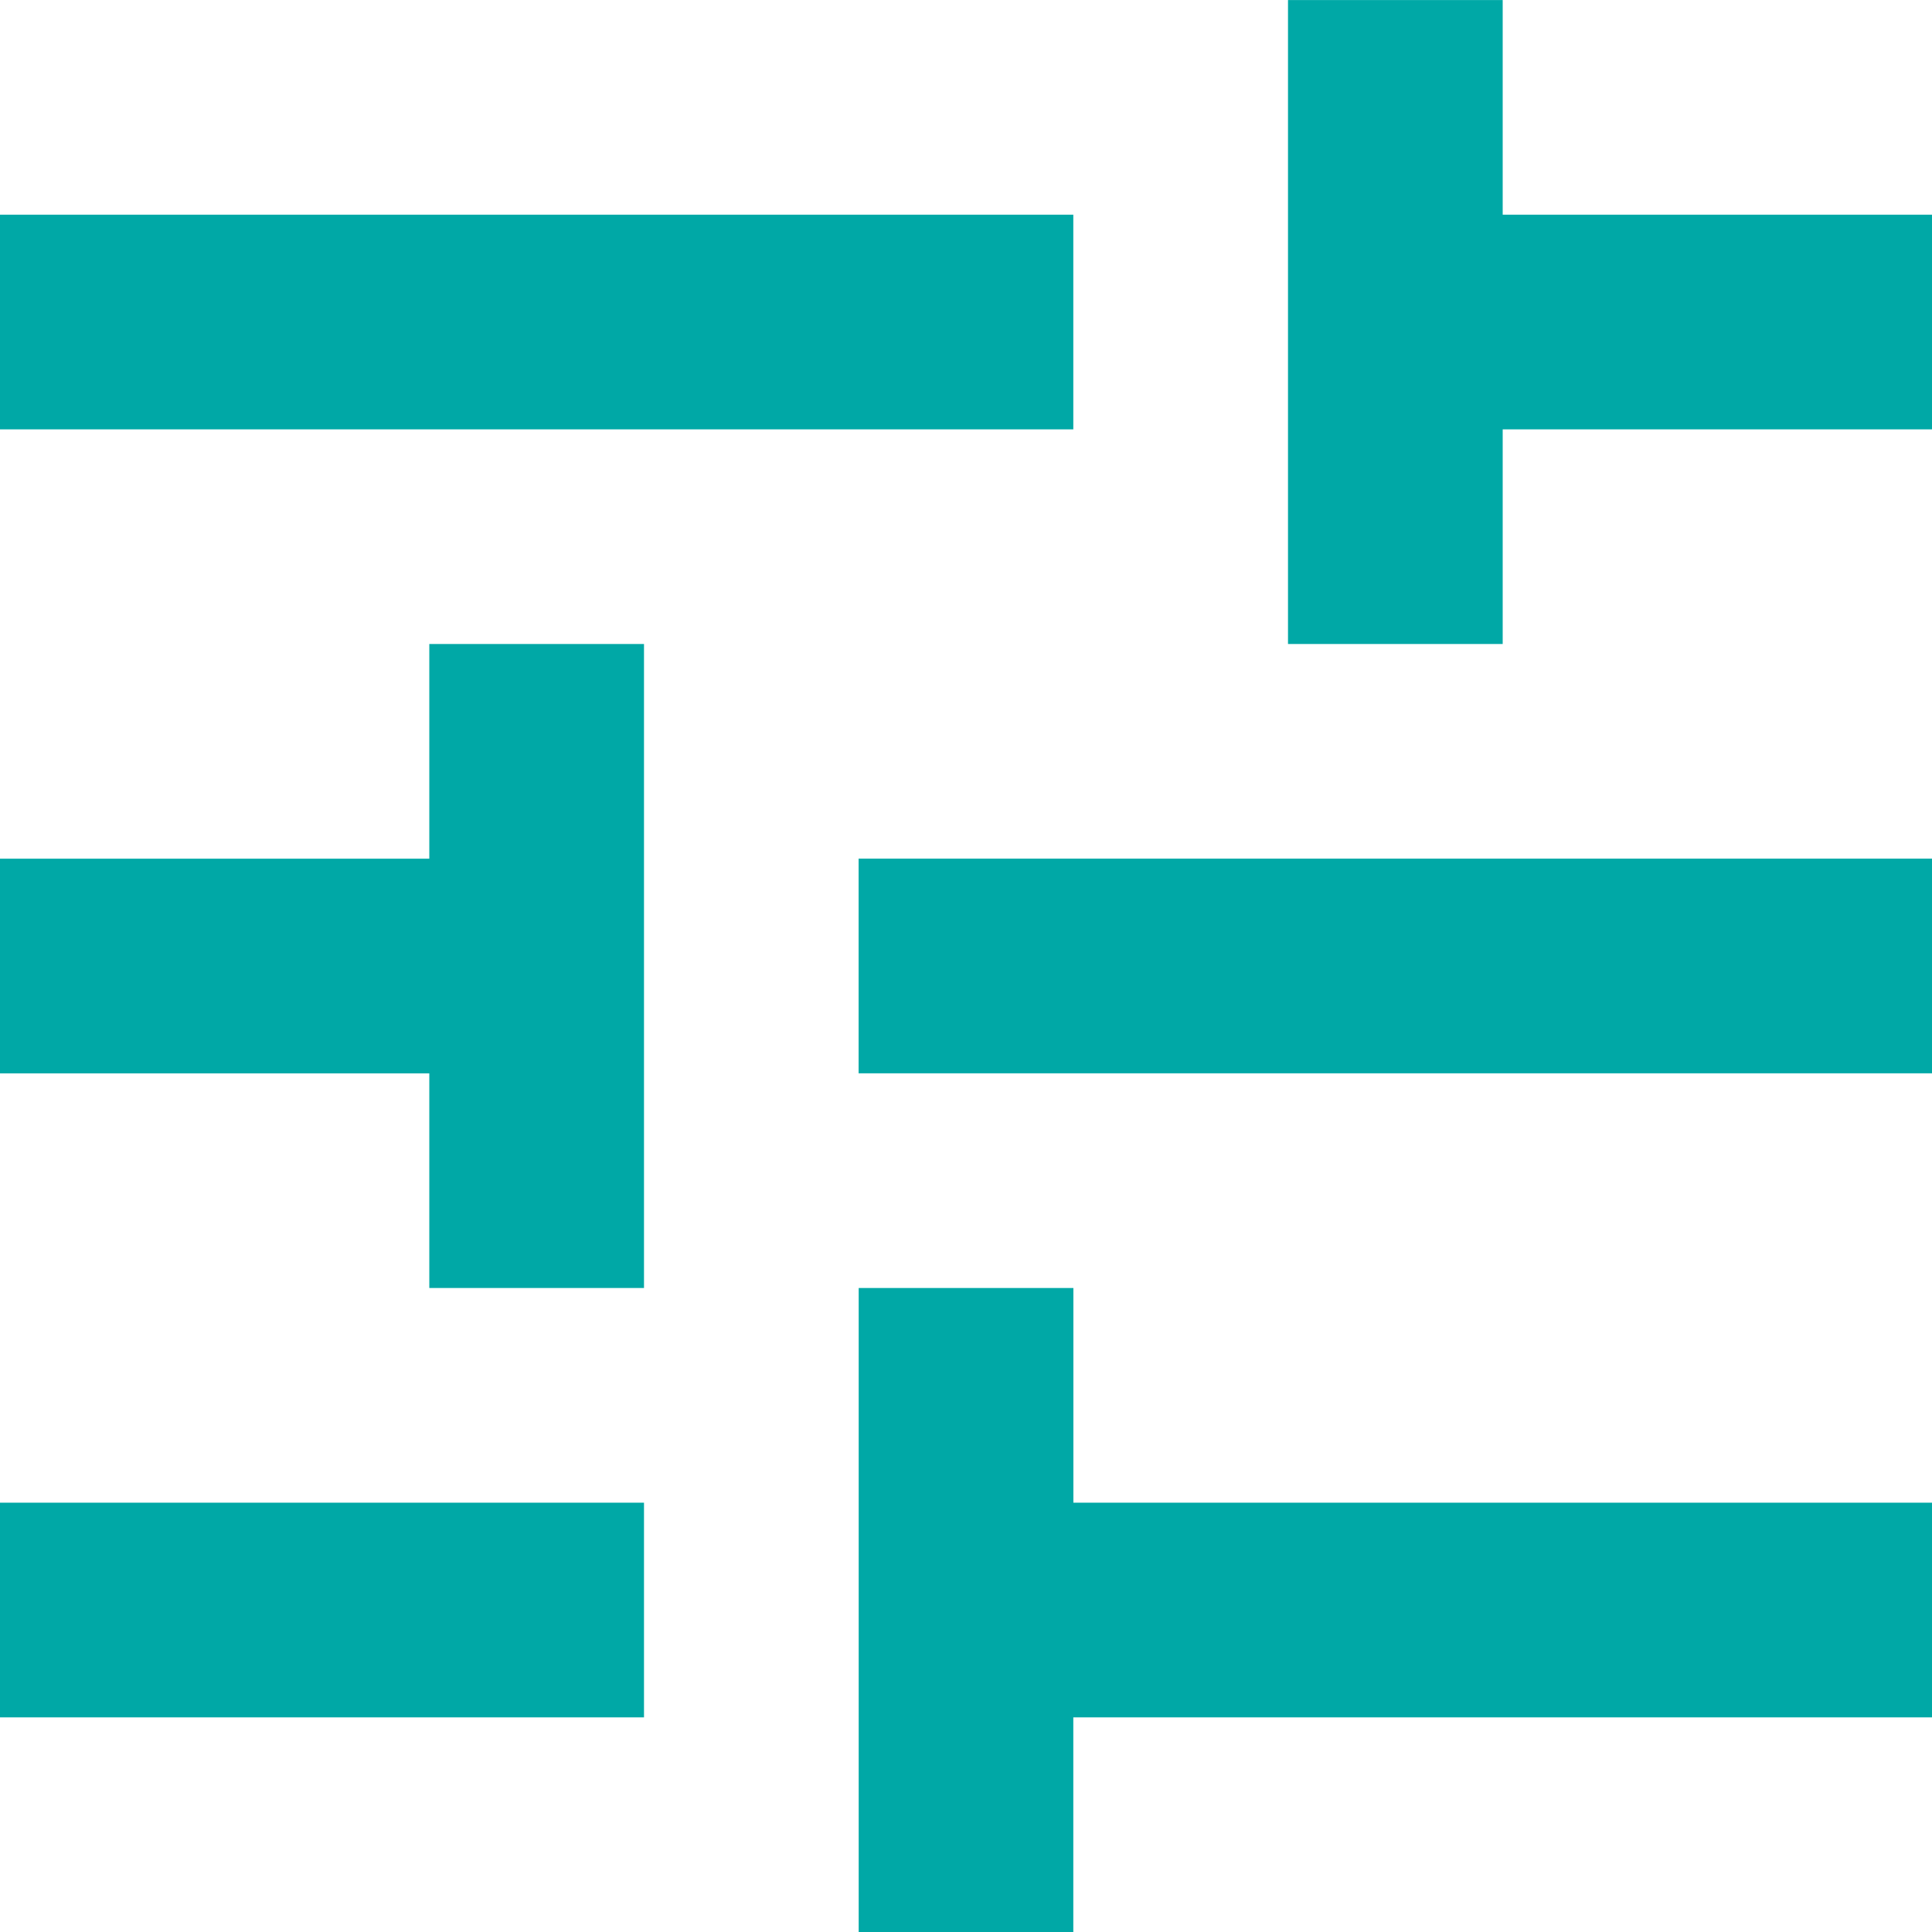
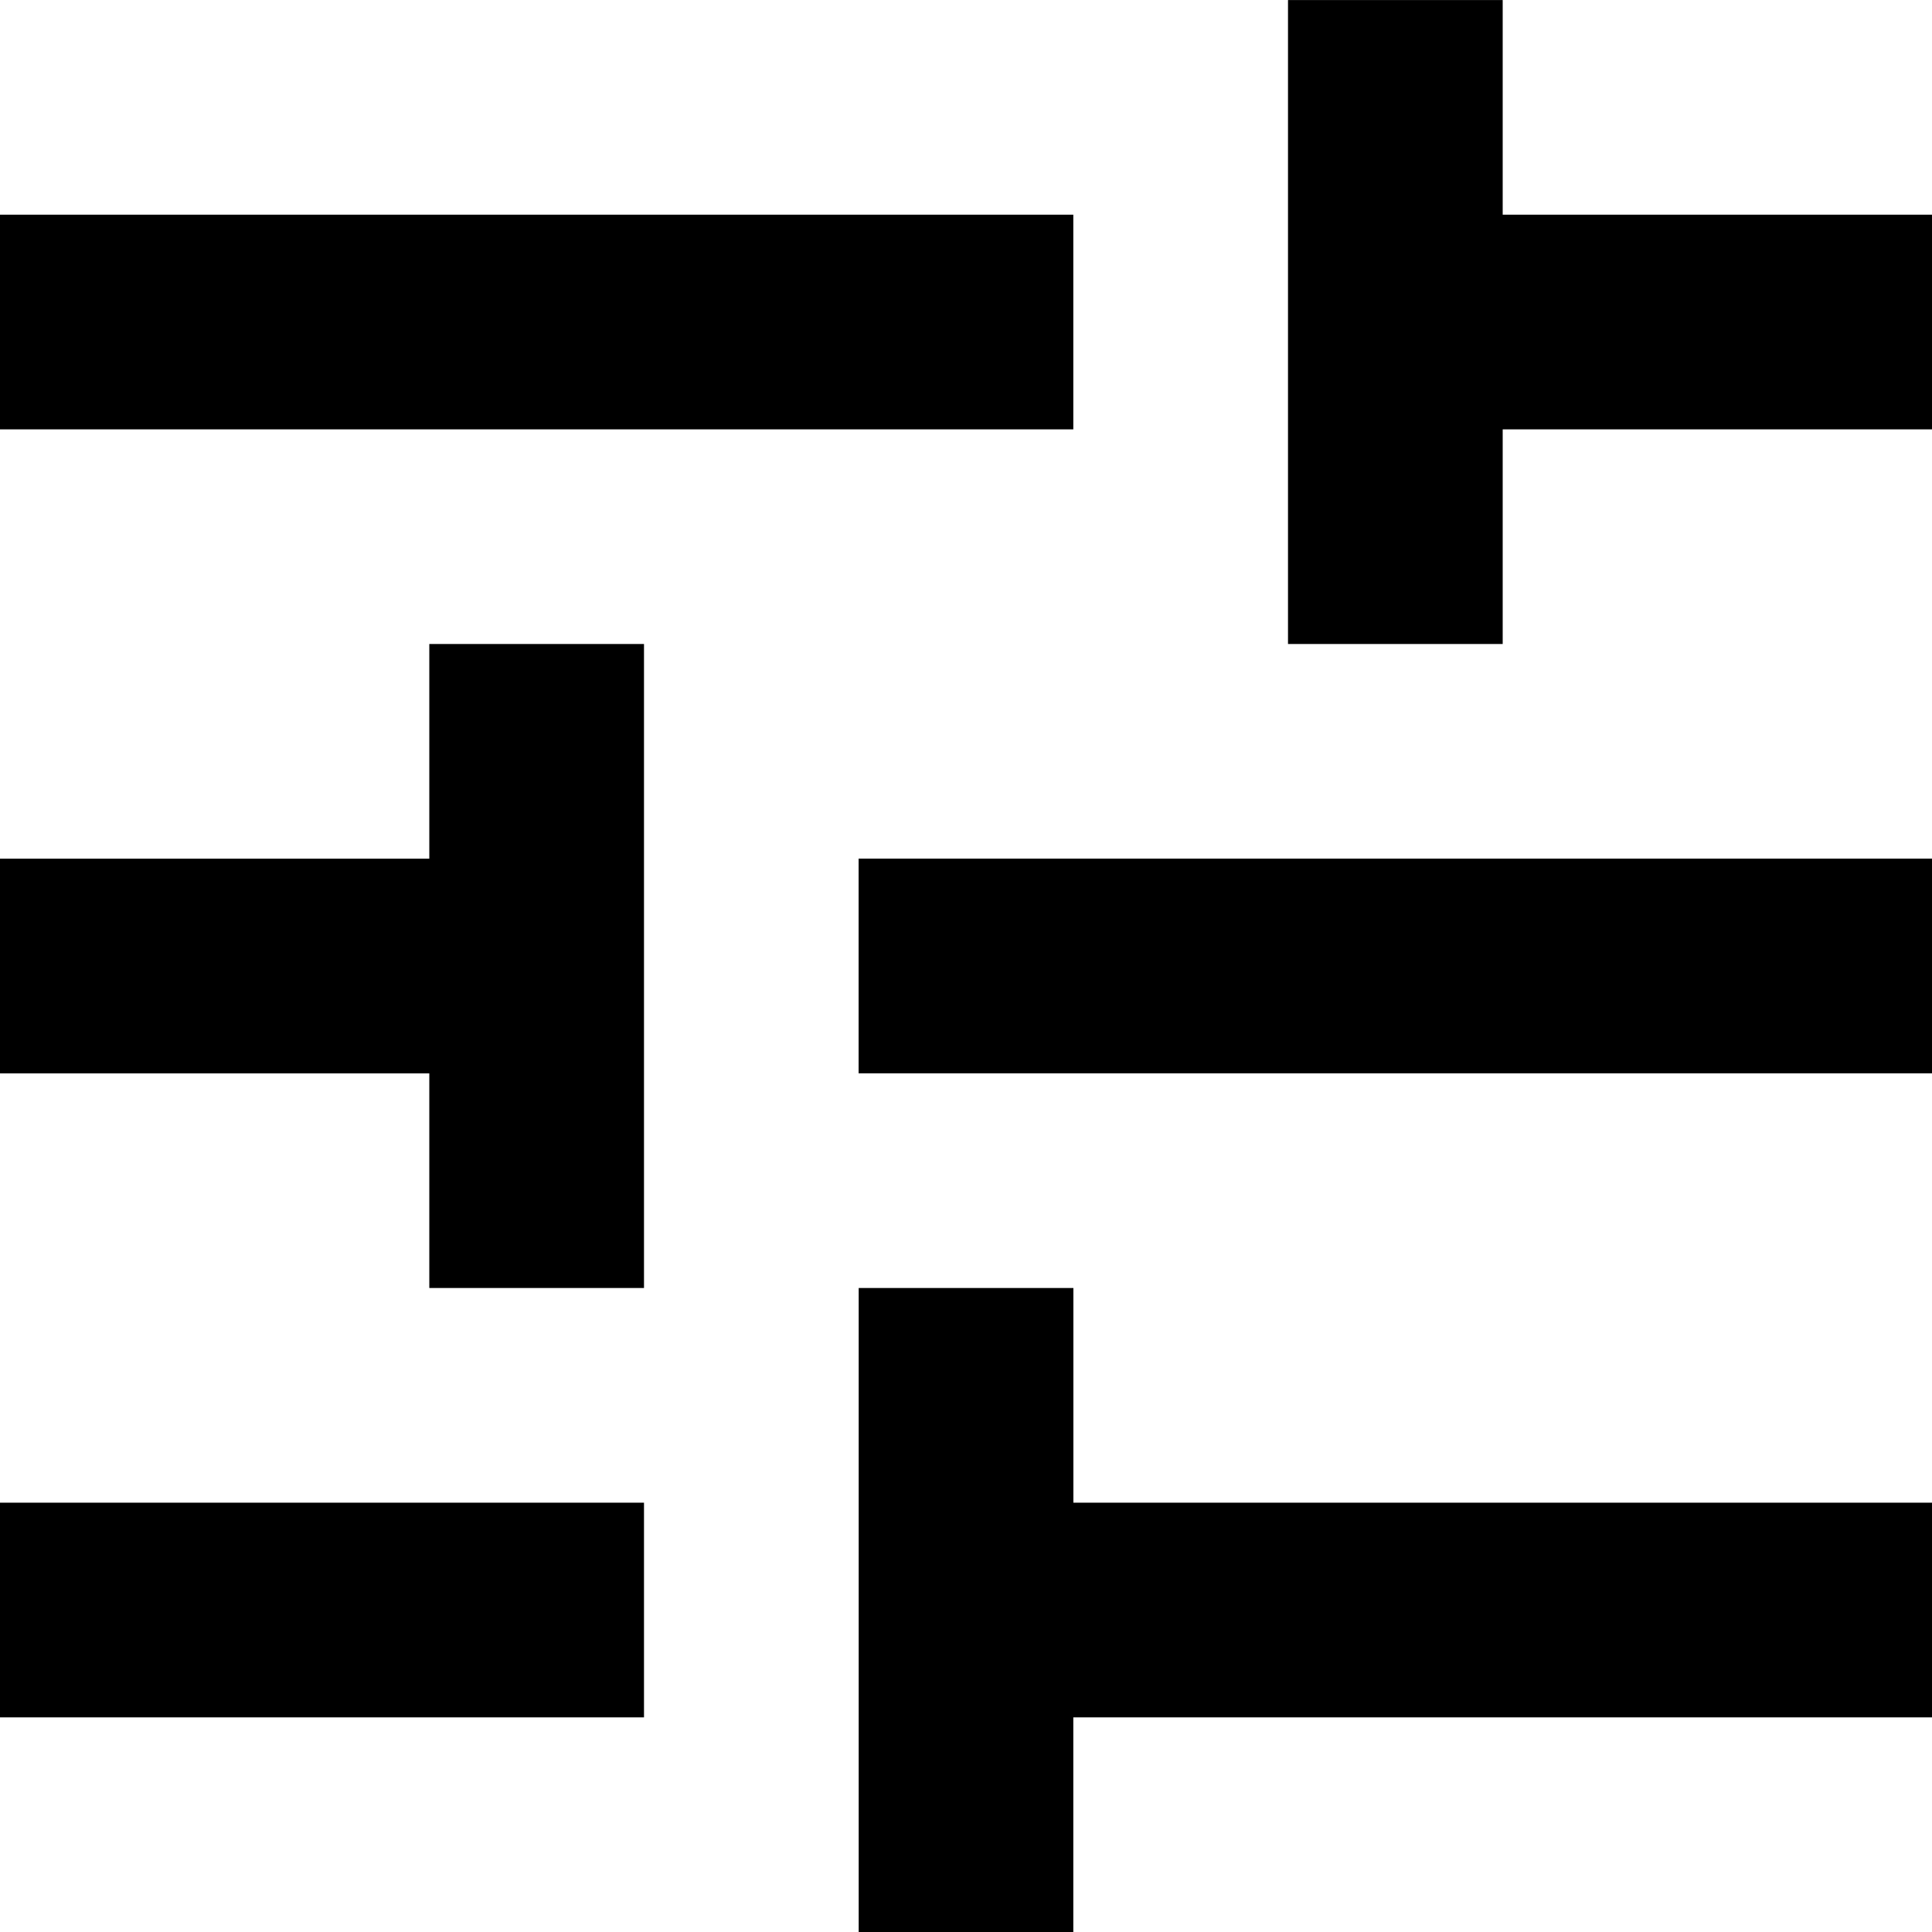
<svg xmlns="http://www.w3.org/2000/svg" width="24" height="24" viewBox="0 0 24 24" version="1.1">
-   <path d="m 10.667,24 v -8 h 2.667 v 2.667 H 24 v 2.667 H 13.333 v 2.667 z M 0,21.334 v -2.667 h 8 v 2.667 z M 5.333,16 V 13.334 H 0 v -2.667 H 5.333 V 8 h 2.667 v 8 z m 5.333,-2.667 v -2.667 H 24 v 2.667 z M 16,8 V 4.88281e-4 H 18.667 V 2.667 H 24 V 5.334 H 18.667 V 8 Z M 0,5.334 V 2.667 h 13.333 v 2.667 z" fill="#00a8a6" />
+   <path d="m 10.667,24 v -8 h 2.667 v 2.667 H 24 v 2.667 H 13.333 v 2.667 z M 0,21.334 v -2.667 h 8 v 2.667 z M 5.333,16 V 13.334 H 0 v -2.667 H 5.333 V 8 h 2.667 v 8 z m 5.333,-2.667 v -2.667 H 24 v 2.667 z M 16,8 V 4.88281e-4 H 18.667 V 2.667 H 24 V 5.334 H 18.667 V 8 Z M 0,5.334 V 2.667 h 13.333 v 2.667 z" />
</svg>
